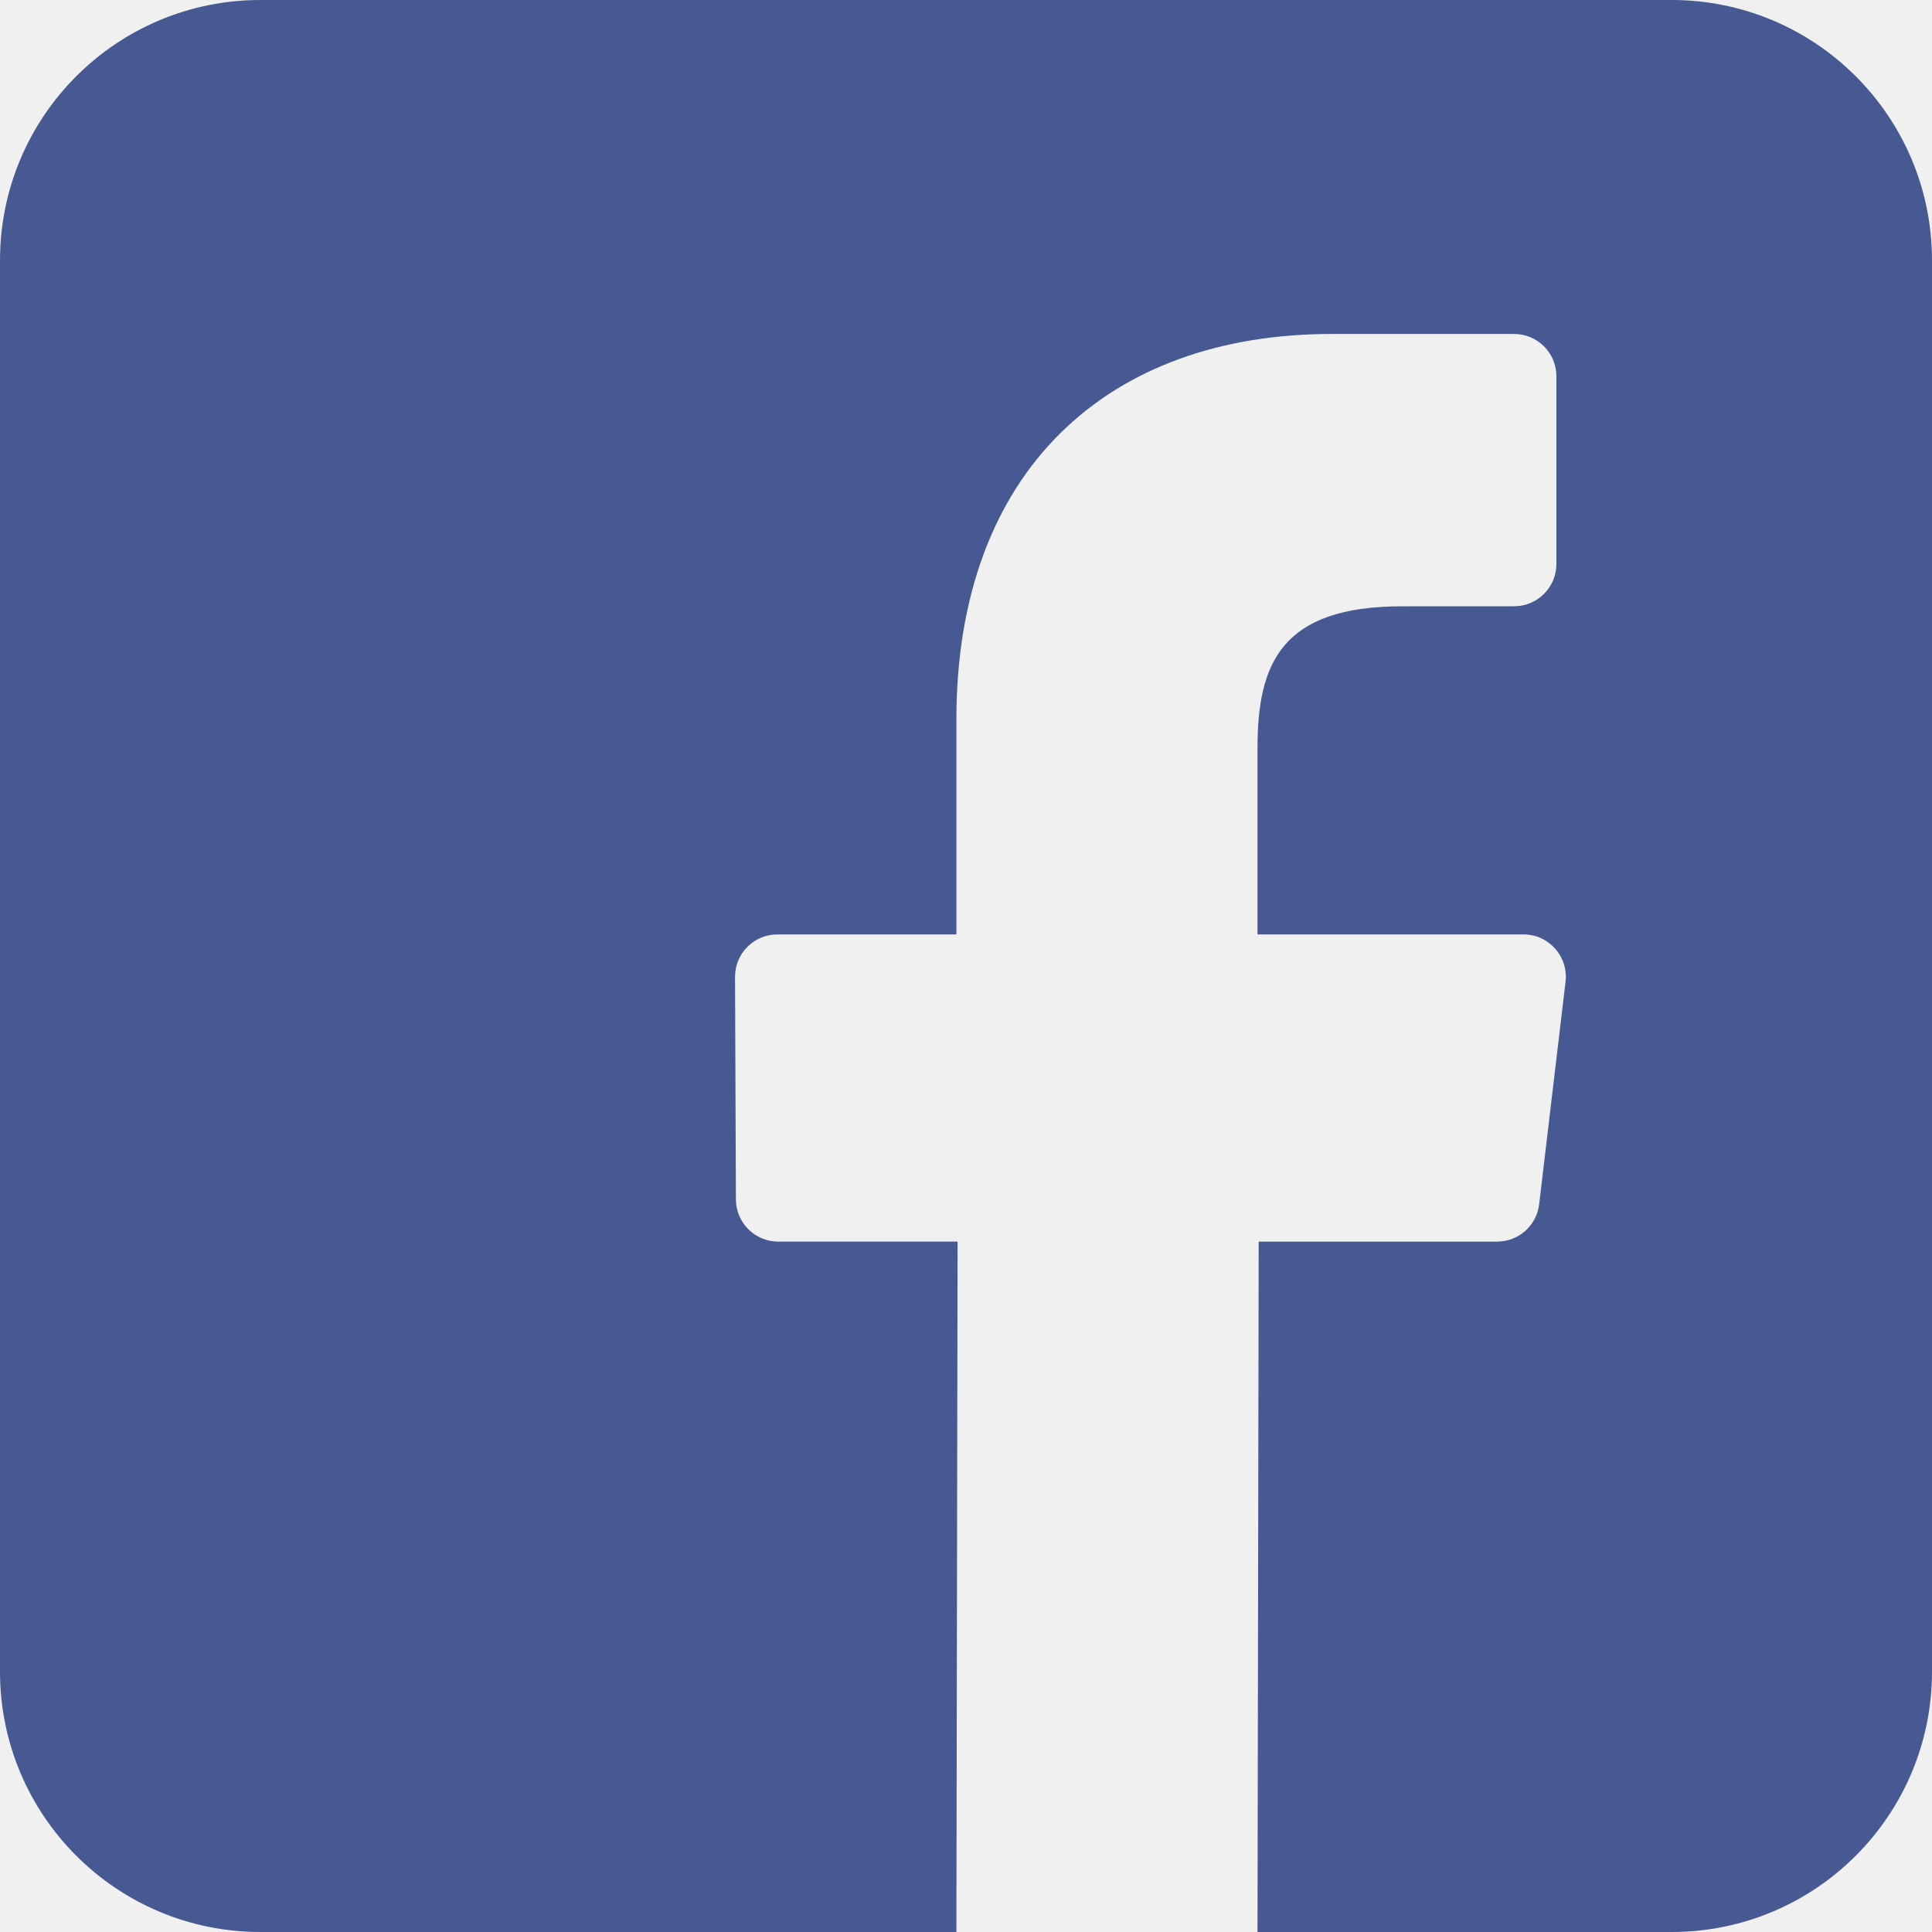
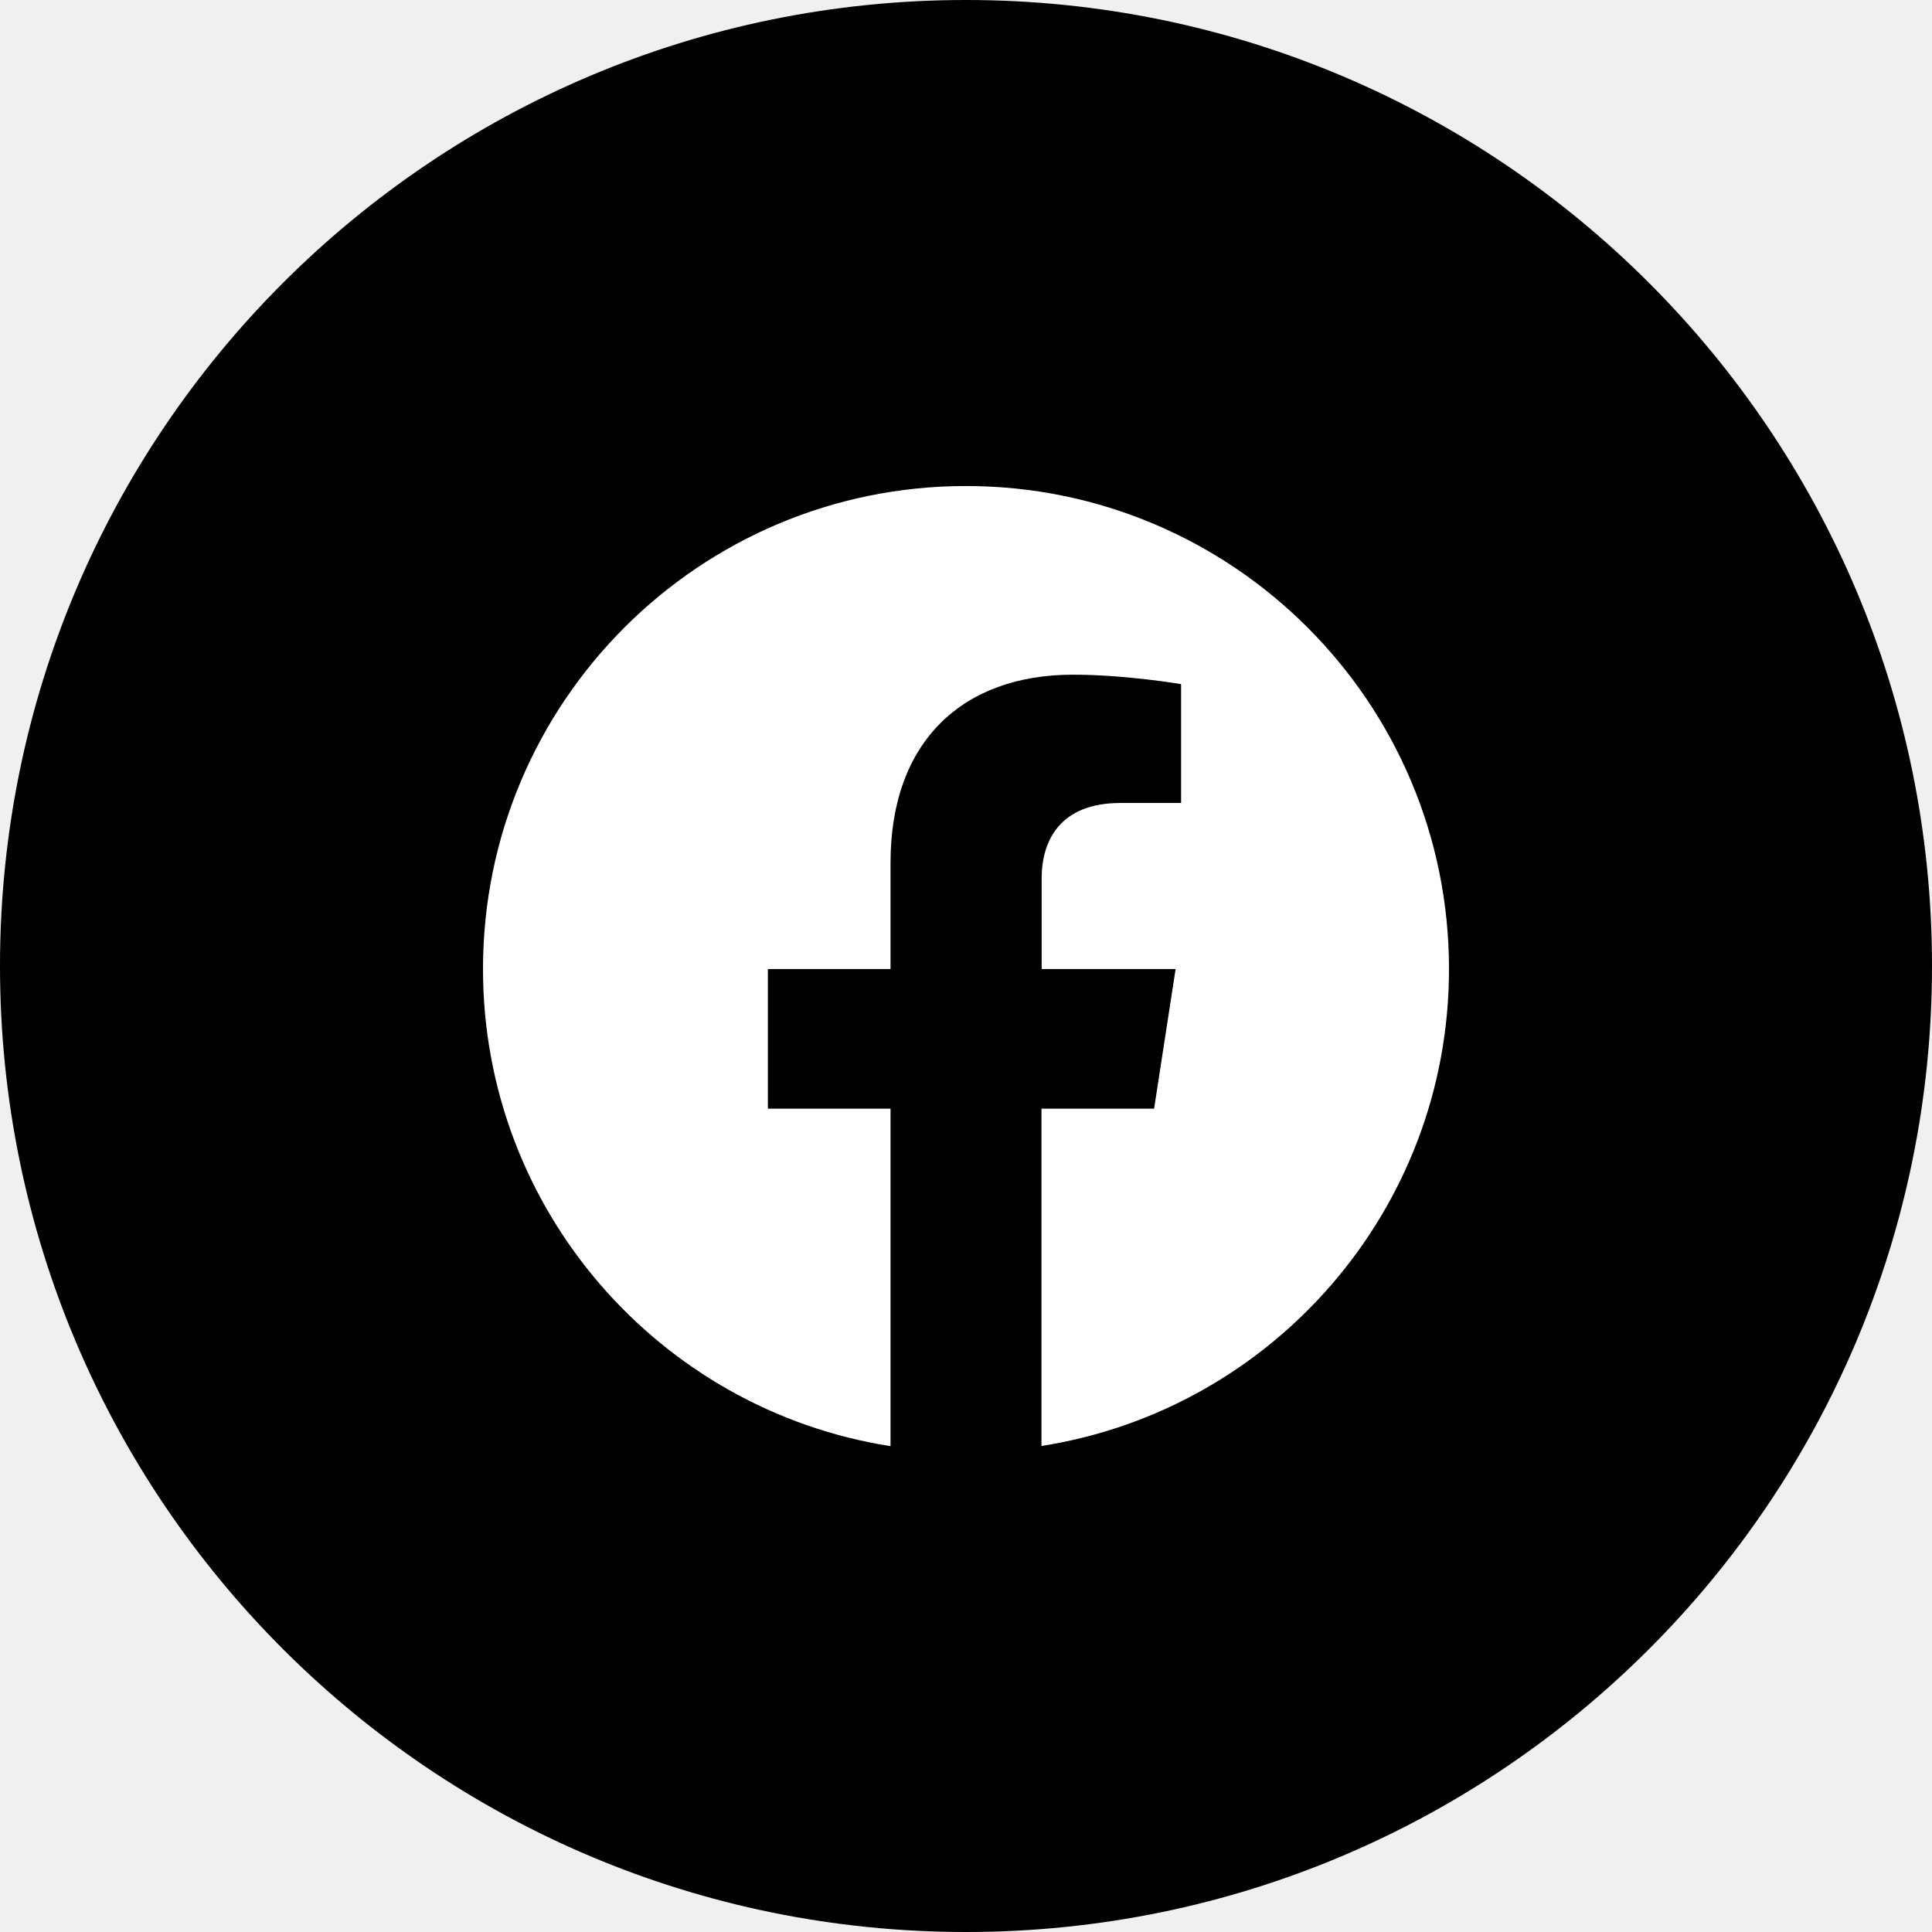
- <svg xmlns="http://www.w3.org/2000/svg" version="1.1" id="Layer_1" x="0px" y="0px" viewBox="0 0 408.788 408.788" style="enable-background:new 0 0 408.788 408.788;" xml:space="preserve">
-   <path style="fill:#475993;" d="M353.701,0H55.087C24.665,0,0.002,24.662,0.002,55.085v298.616c0,30.423,24.662,55.085,55.085,55.085  h147.275l0.251-146.078h-37.951c-4.932,0-8.935-3.988-8.954-8.92l-0.182-47.087c-0.019-4.959,3.996-8.989,8.955-8.989h37.882  v-45.498c0-52.8,32.247-81.55,79.348-81.55h38.65c4.945,0,8.955,4.009,8.955,8.955v39.704c0,4.944-4.007,8.952-8.95,8.955  l-23.719,0.011c-25.615,0-30.575,12.172-30.575,30.035v39.389h56.285c5.363,0,9.524,4.683,8.892,10.009l-5.581,47.087  c-0.534,4.506-4.355,7.901-8.892,7.901h-50.453l-0.251,146.078h87.631c30.422,0,55.084-24.662,55.084-55.084V55.085  C408.786,24.662,384.124,0,353.701,0z" />
-   <g>
- </g>
-   <g>
- </g>
-   <g>
- </g>
-   <g>
- </g>
-   <g>
- </g>
-   <g>
- </g>
-   <g>
- </g>
-   <g>
- </g>
-   <g>
- </g>
-   <g>
- </g>
-   <g>
- </g>
-   <g>
- </g>
-   <g>
- </g>
-   <g>
- </g>
-   <g>
- </g>
+ <svg xmlns="http://www.w3.org/2000/svg" width="800px" height="800px" viewBox="0 0 1024 1024" fill="#000000">
+   <g id="SVGRepo_bgCarrier" stroke-width="0" />
+   <g id="SVGRepo_tracerCarrier" stroke-linecap="round" stroke-linejoin="round" />
+   <g id="SVGRepo_iconCarrier">
+     <circle cx="512" cy="512" r="512" style="fill:#000000" />
+     <path d="M552 766.4V587.6h59.7l11.4-74h-71v-48c0-20.2 9.9-40 41.7-40H626v-63s-29.3-5-57.3-5c-58.5 0-96.7 35.4-96.7 99.6v56.4h-65v74h65v178.9c-122.4-19.2-216-125.1-216-252.9 0-141.4 114.6-256 256-256s256 114.6 256 256c0 127.7-93.6 233.6-216 252.8z" style="fill:#ffffff" />
+   </g>
</svg>
